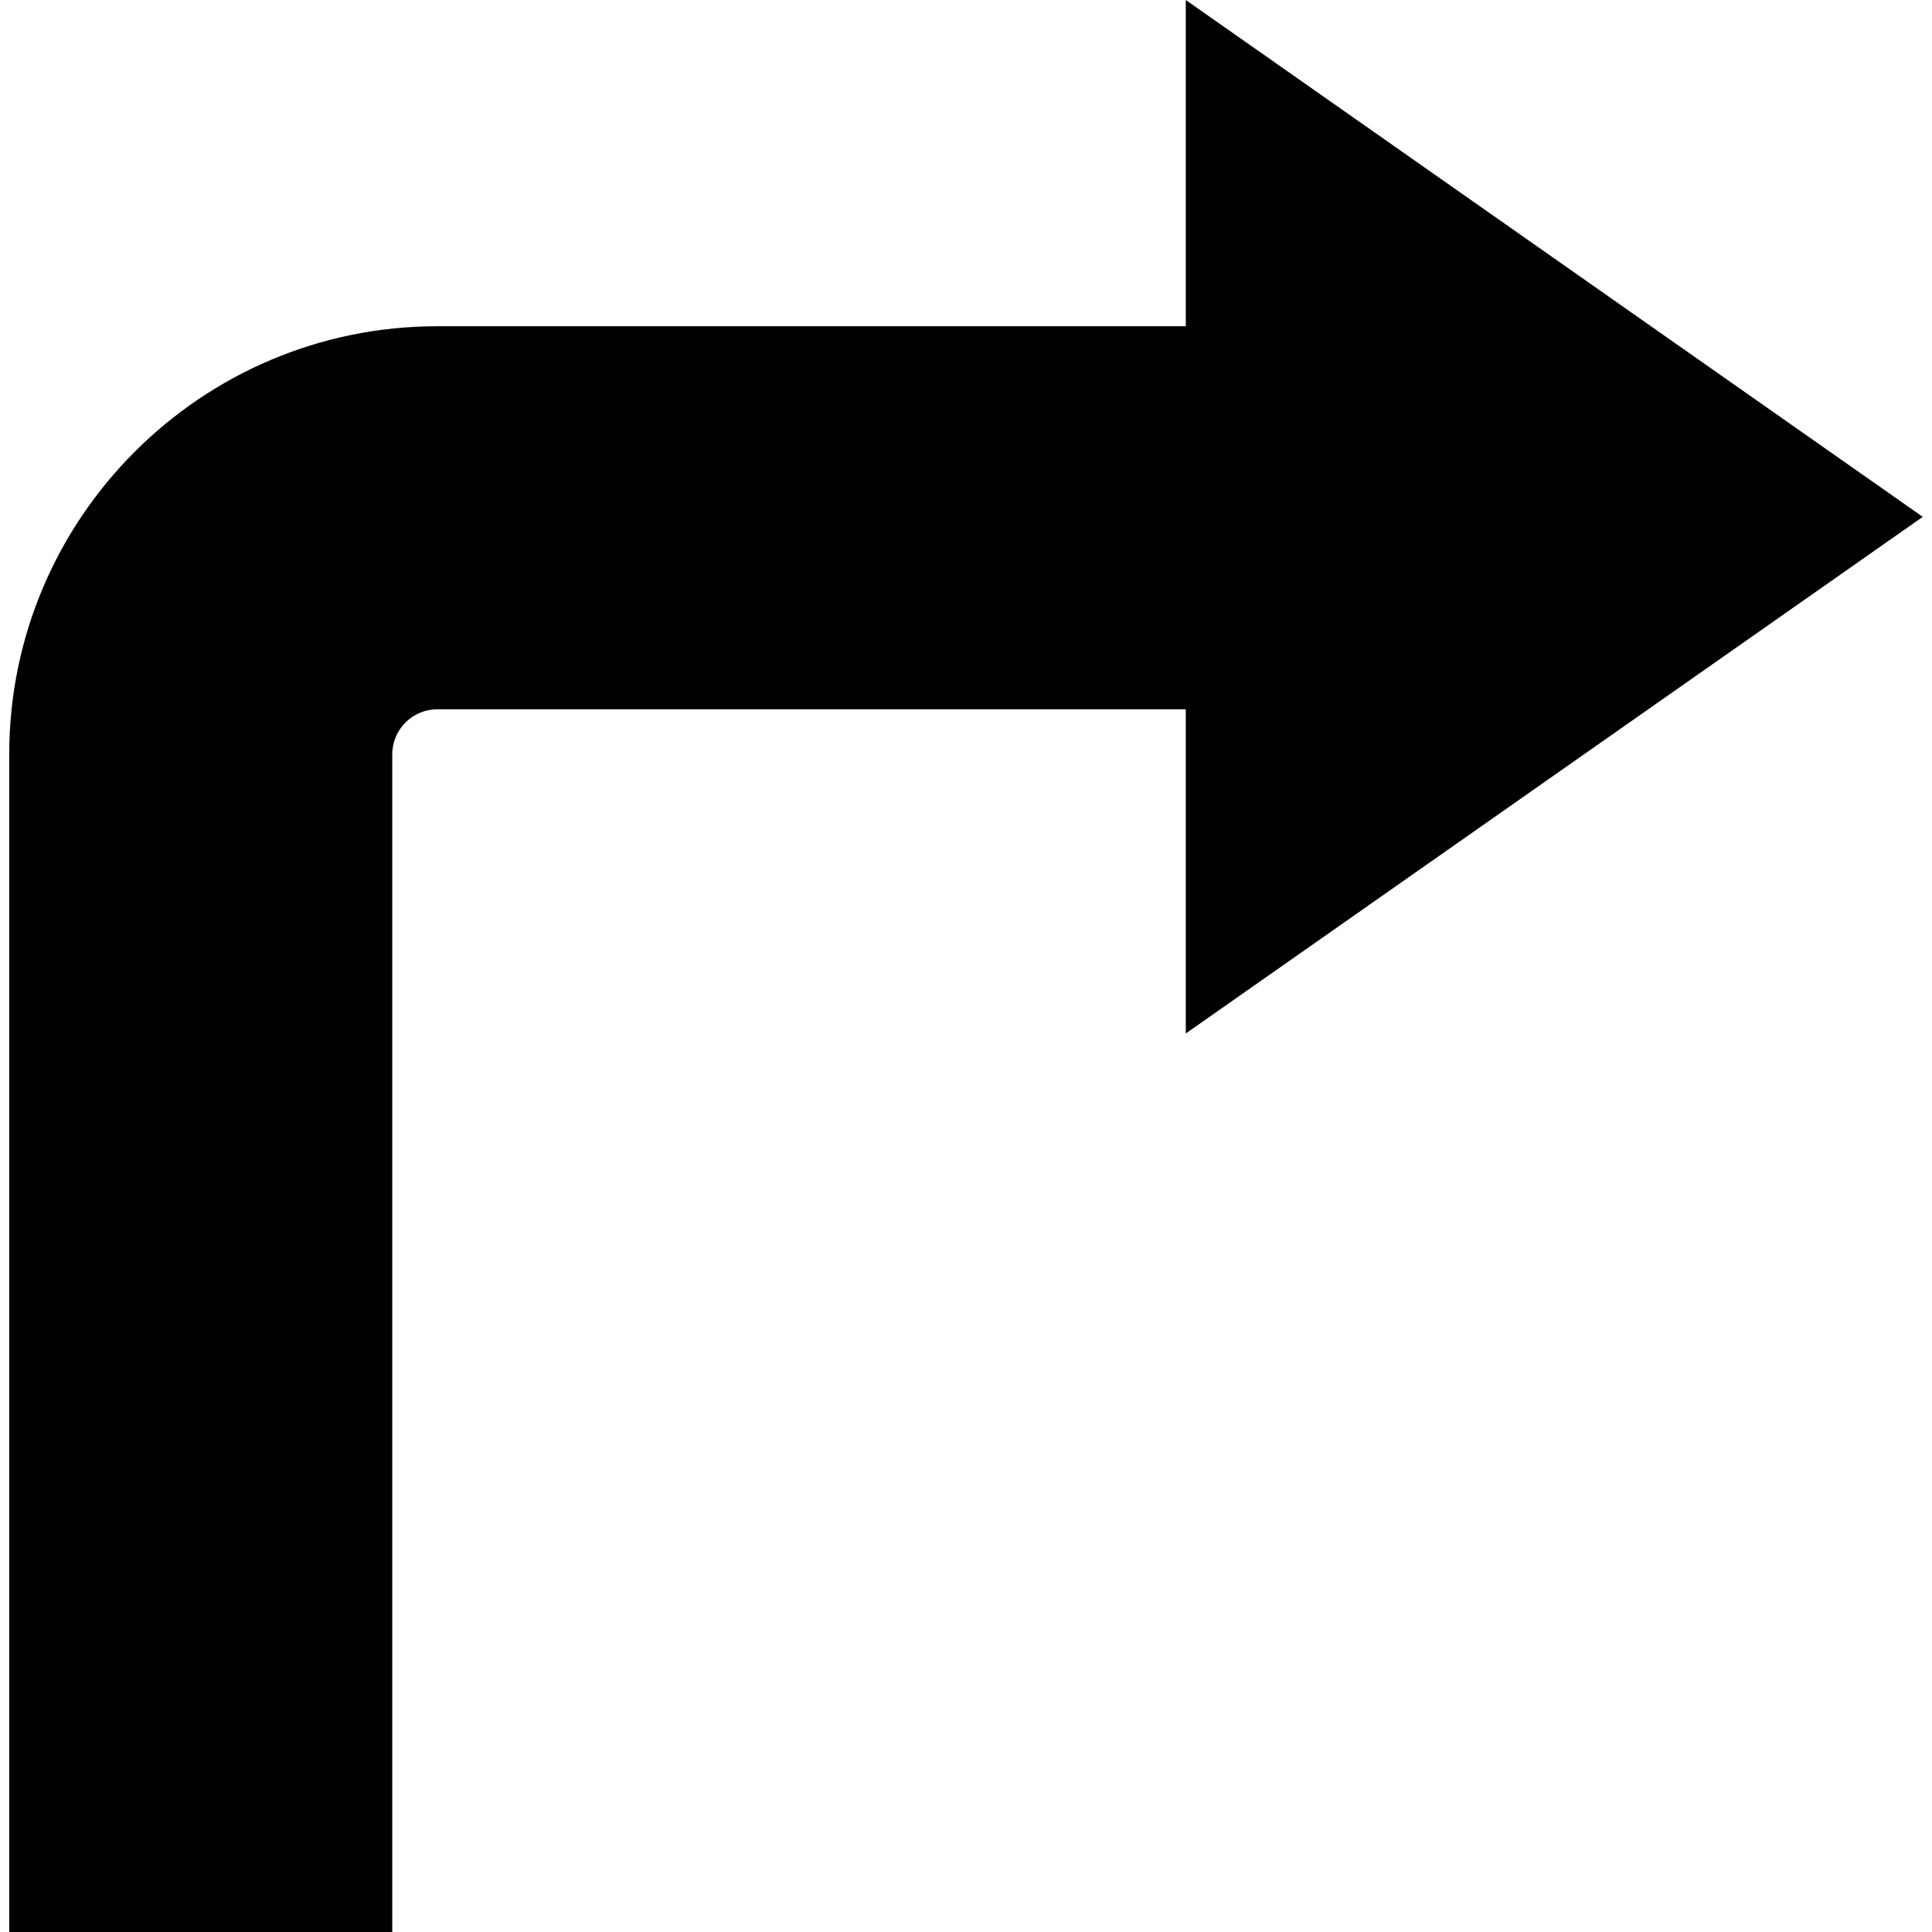
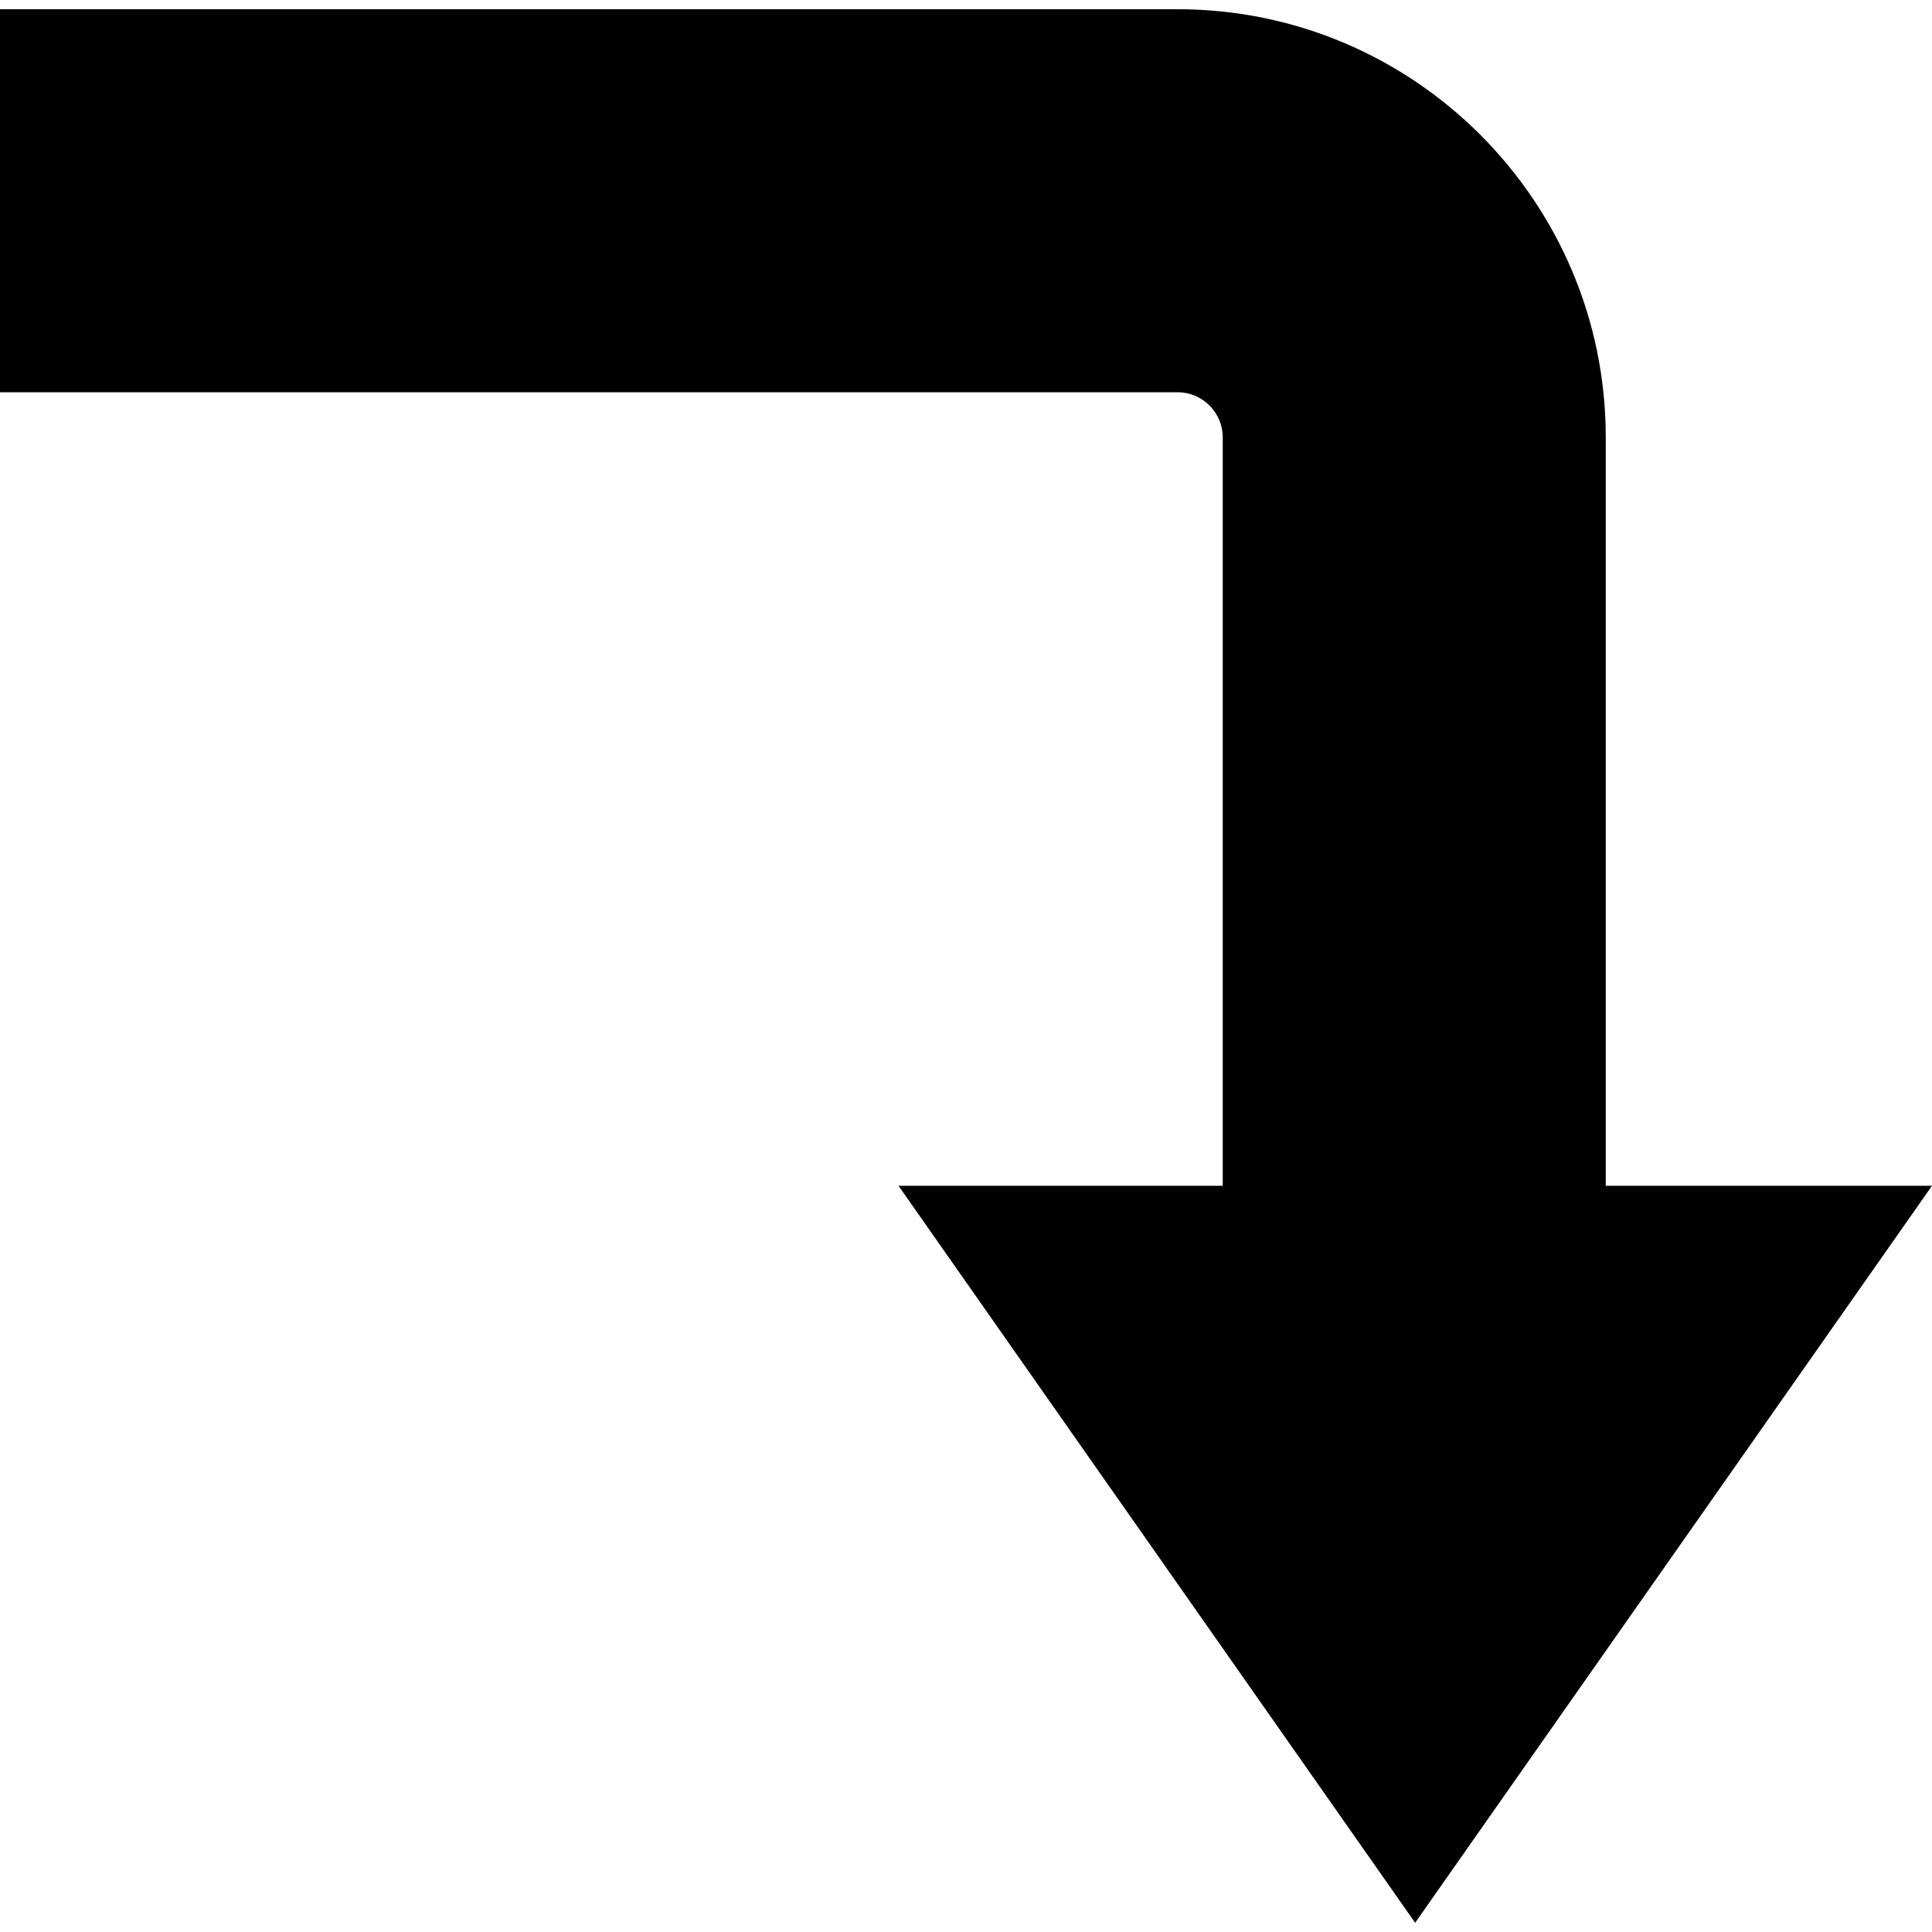
- <svg xmlns="http://www.w3.org/2000/svg" version="1.1" id="Capa_1" x="0px" y="0px" width="857.5px" height="857.5px" viewBox="0 0 857.5 857.5" style="enable-background:new 0 0 857.5 857.5;" xml:space="preserve">
-   <g>
-     <g>
-       <path d="M174.1,334.8c0-11,9-20,20-20h332.2v143.899L853.4,229.4L526.3,0v144.8H194.1c-104.8,0-190,85.2-190,190v522.7h170V334.8z    " />
-     </g>
+ <svg xmlns="http://www.w3.org/2000/svg" style="enable-background:new 0 0 857.5 857.5" height="857.5px" viewBox="0 0 857.5 857.5" width="857.5px" version="1.1" y="0px" x="0px">
+   <g transform="rotate(90,428.75,428.75)">
+     <path d="m174.1 334.8c0-11 9-20 20-20h332.2v143.9l327.1-229.3-327.1-229.4v144.8h-332.2c-104.8 0-190 85.2-190 190v522.7h170z" />
  </g>
-   <g>
- </g>
-   <g>
- </g>
-   <g>
- </g>
-   <g>
- </g>
-   <g>
- </g>
-   <g>
- </g>
-   <g>
- </g>
-   <g>
- </g>
-   <g>
- </g>
-   <g>
- </g>
-   <g>
- </g>
-   <g>
- </g>
-   <g>
- </g>
-   <g>
- </g>
-   <g>
- </g>
</svg>
